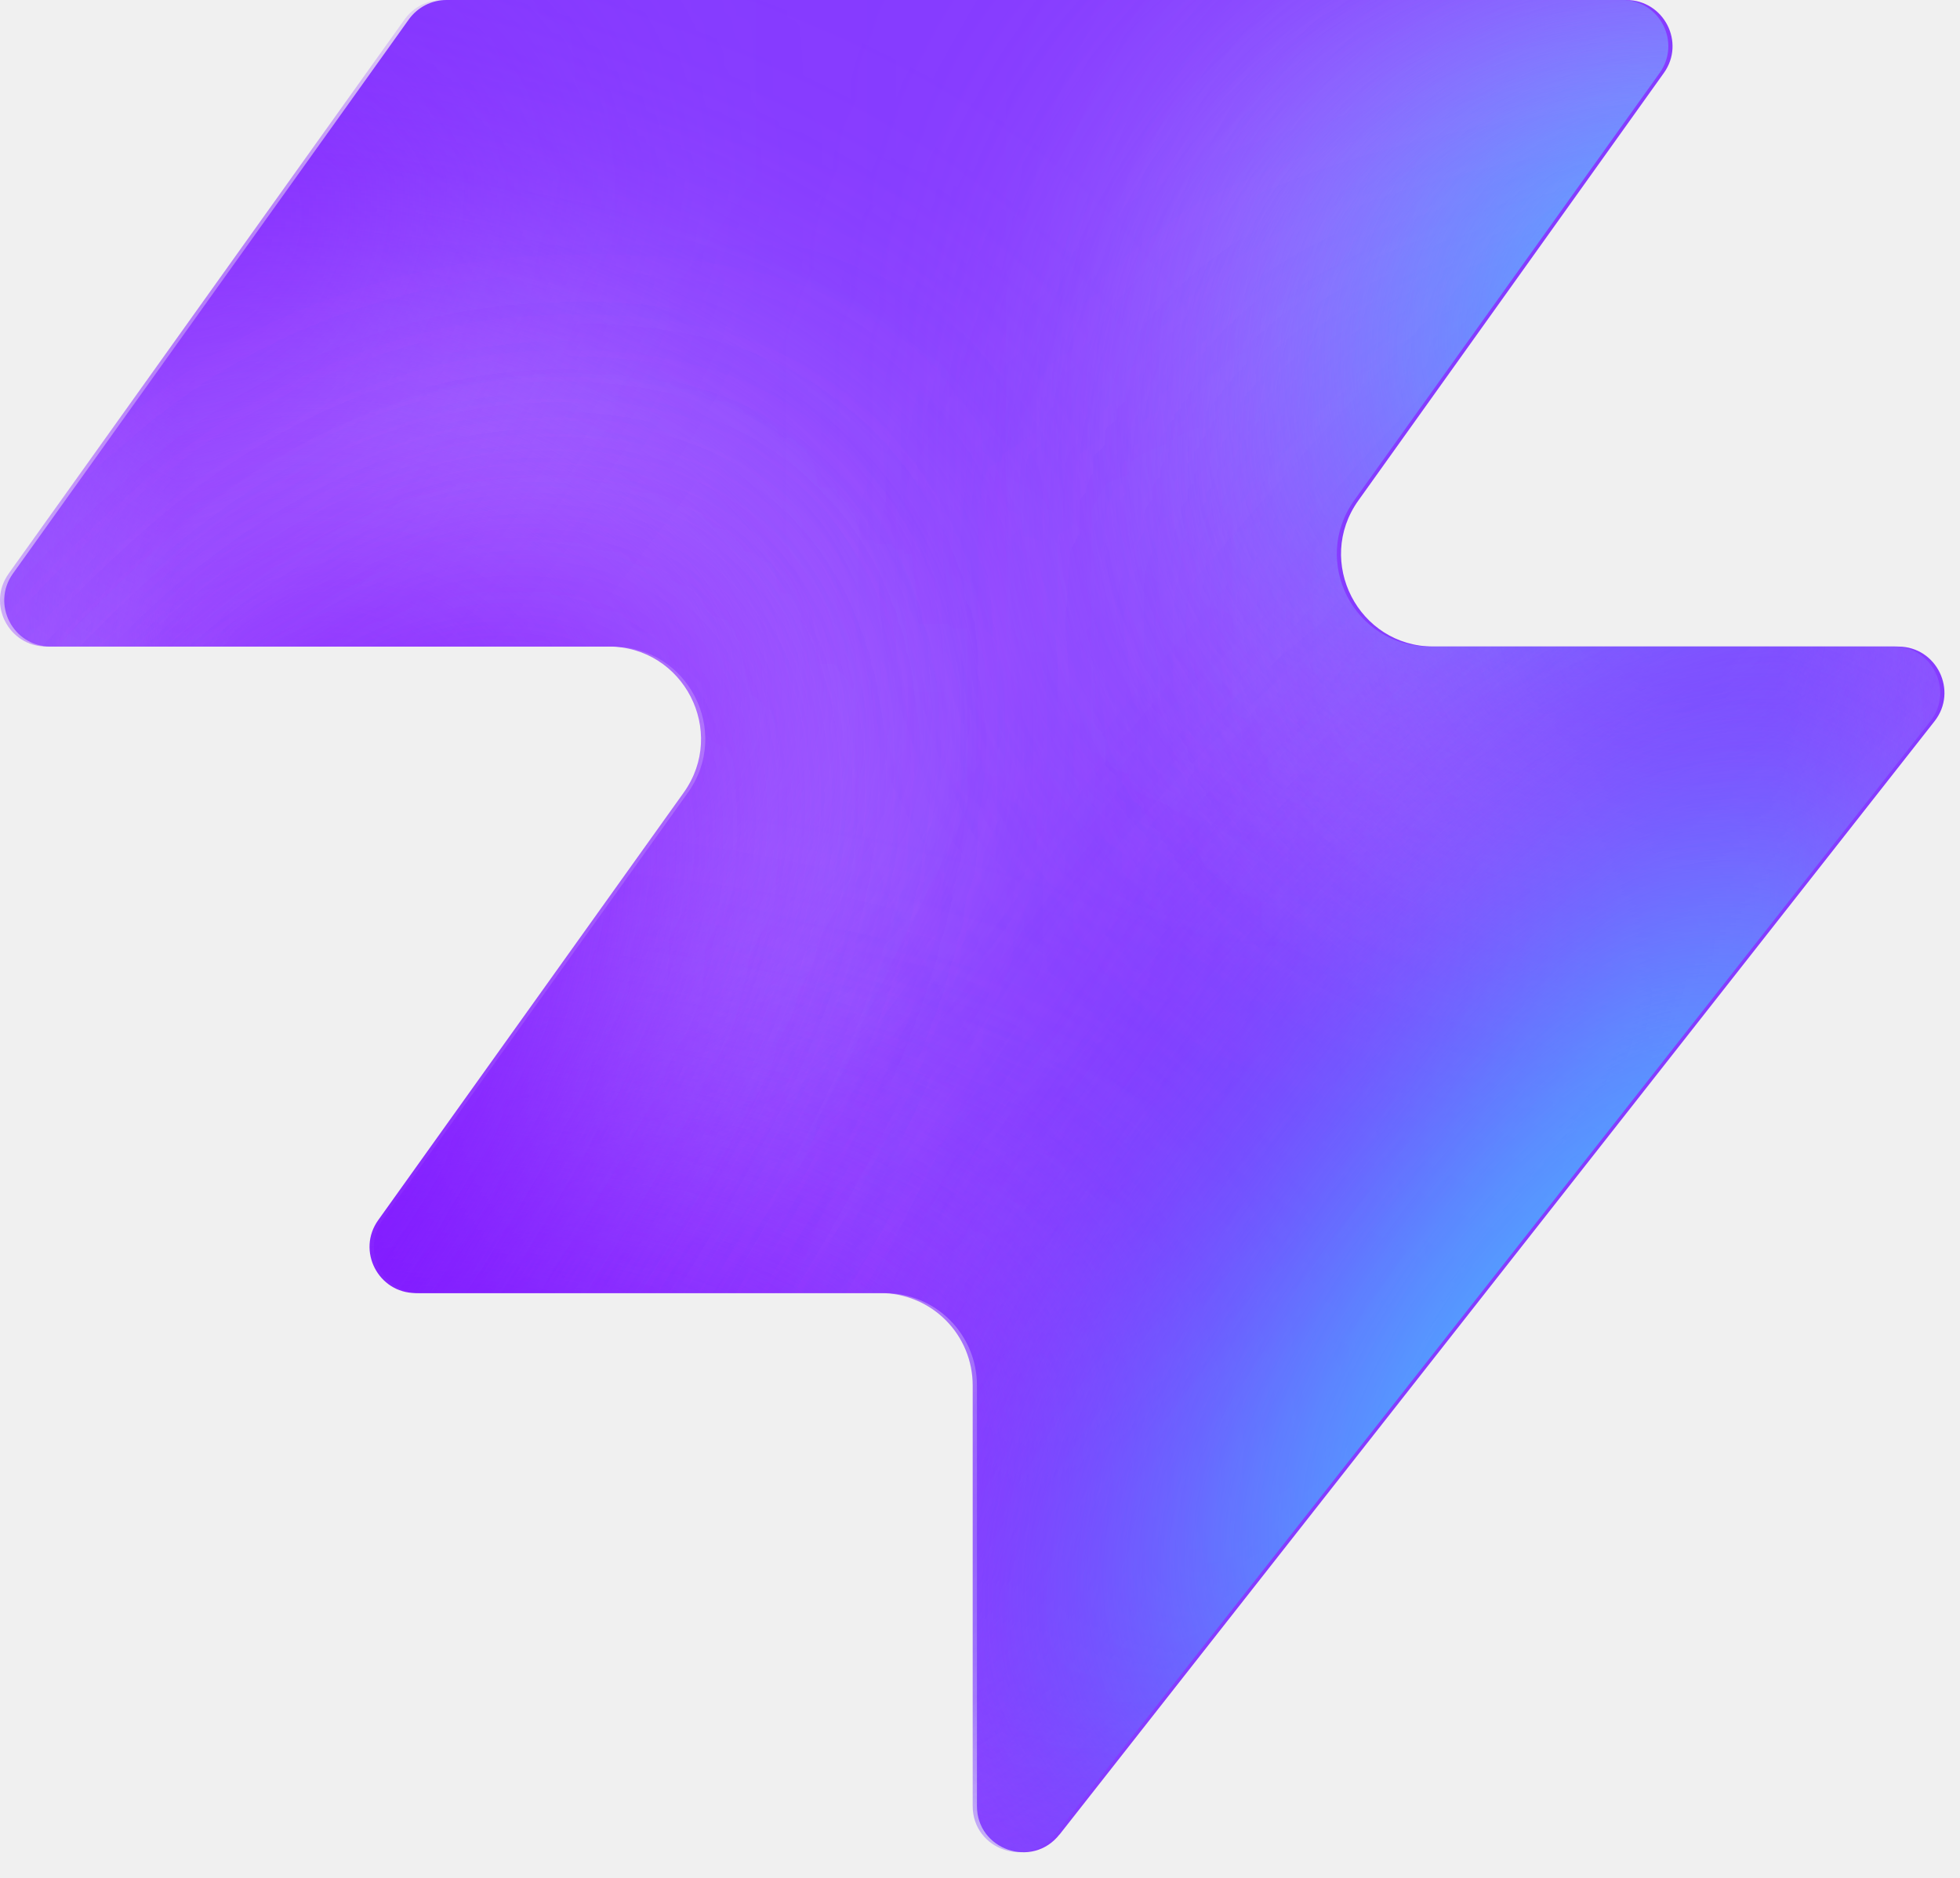
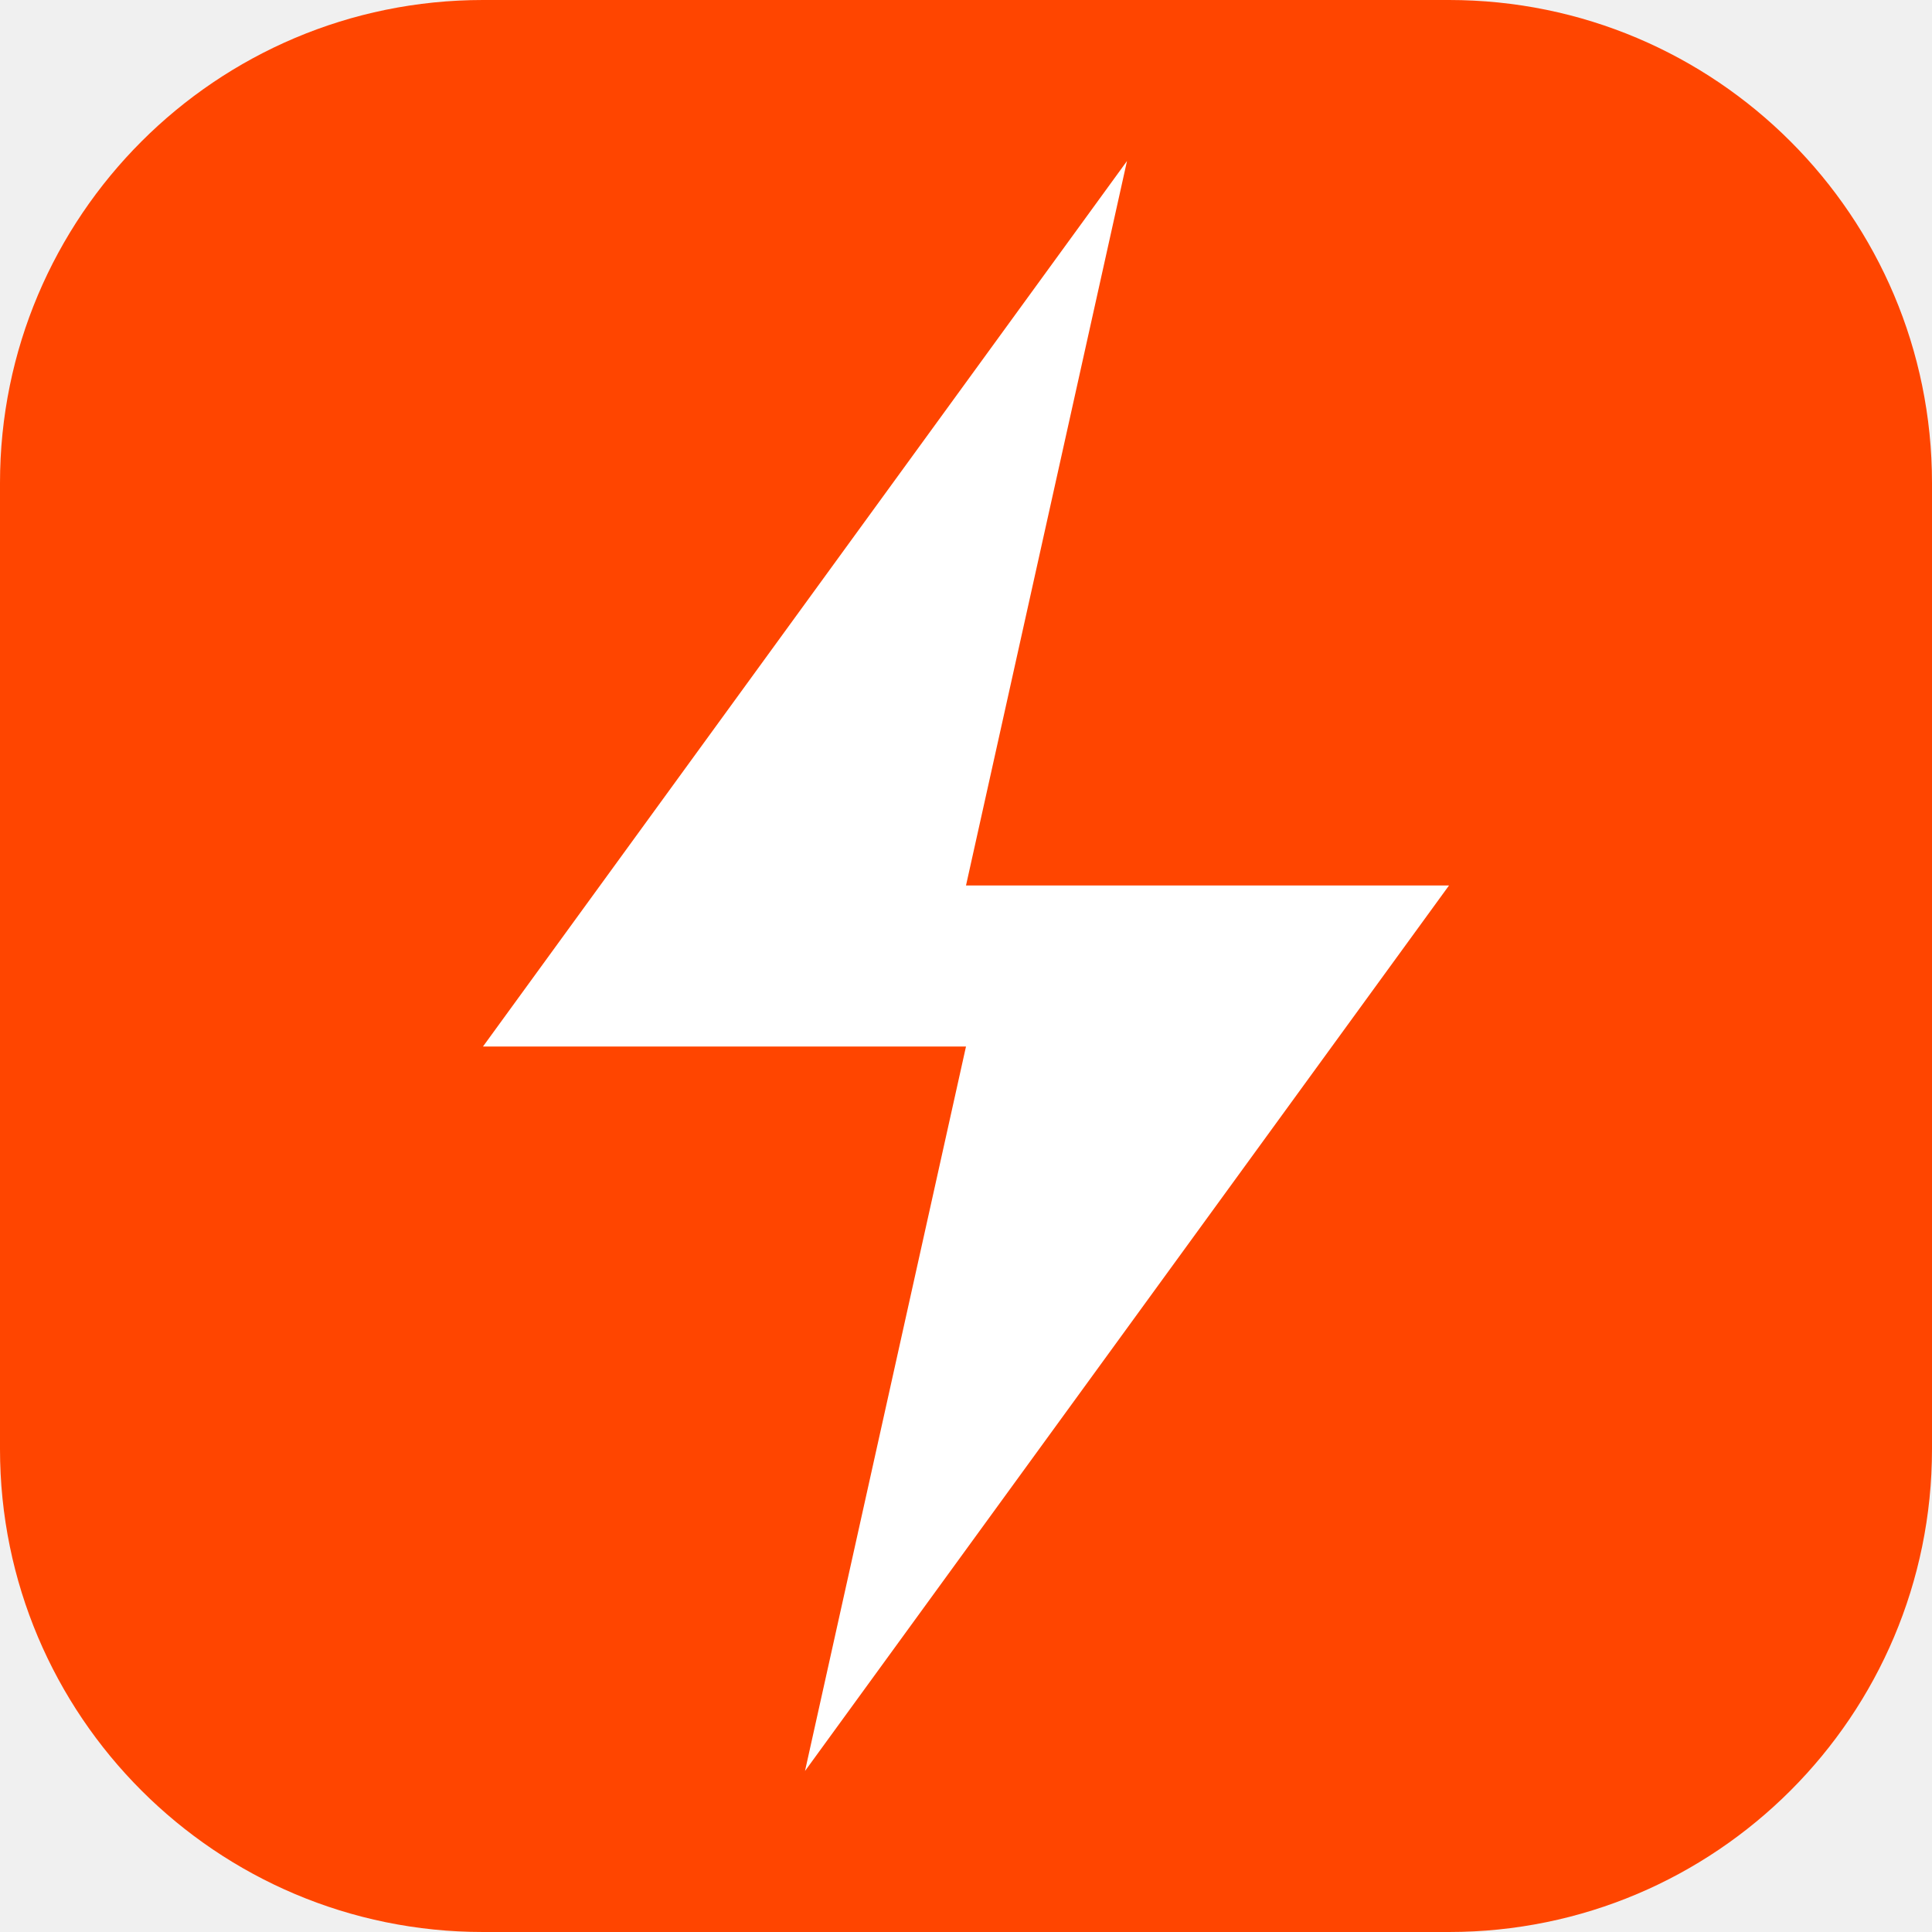
- <svg xmlns="http://www.w3.org/2000/svg" width="48" height="46" fill="none" viewBox="0 0 48 46">
-   <path fill="#863bff" d="M25.946 44.938c-.664.845-2.021.375-2.021-.698V33.937a2.26 2.26 0 0 0-2.262-2.262H10.287c-.92 0-1.456-1.04-.92-1.788l7.48-10.471c1.07-1.497 0-3.578-1.842-3.578H1.237c-.92 0-1.456-1.04-.92-1.788L10.013.474c.214-.297.556-.474.92-.474h28.894c.92 0 1.456 1.04.92 1.788l-7.48 10.471c-1.07 1.498 0 3.579 1.842 3.579h11.377c.943 0 1.473 1.088.89 1.83L25.947 44.94z" style="fill:#863bff;fill:color(display-p3 .525 .23 1);fill-opacity:1" />
-   <mask id="a" width="48" height="46" x="0" y="0" maskUnits="userSpaceOnUse" style="mask-type:alpha">
-     <path fill="#000" d="M25.842 44.938c-.664.844-2.021.375-2.021-.698V33.937a2.26 2.26 0 0 0-2.262-2.262H10.183c-.92 0-1.456-1.04-.92-1.788l7.48-10.471c1.07-1.498 0-3.579-1.842-3.579H1.133c-.92 0-1.456-1.04-.92-1.787L9.91.473c.214-.297.556-.474.92-.474h28.894c.92 0 1.456 1.04.92 1.788l-7.48 10.471c-1.07 1.498 0 3.578 1.842 3.578h11.377c.943 0 1.473 1.088.89 1.832L25.843 44.94z" style="fill:#000;fill-opacity:1" />
-   </mask>
-   <g mask="url(#a)">
-     <g filter="url(#b)">
-       <ellipse cx="5.508" cy="14.704" fill="#ede6ff" rx="5.508" ry="14.704" style="fill:#ede6ff;fill:color(display-p3 .927 .903 1);fill-opacity:1" transform="matrix(.00324 1 1 -.00324 -4.47 31.516)" />
-     </g>
-     <g filter="url(#c)">
-       <ellipse cx="10.399" cy="29.851" fill="#ede6ff" rx="10.399" ry="29.851" style="fill:#ede6ff;fill:color(display-p3 .927 .903 1);fill-opacity:1" transform="matrix(.00324 1 1 -.00324 -39.328 7.883)" />
-     </g>
-     <g filter="url(#d)">
-       <ellipse cx="5.508" cy="30.487" fill="#7e14ff" rx="5.508" ry="30.487" style="fill:#7e14ff;fill:color(display-p3 .492 .077 1);fill-opacity:1" transform="rotate(89.814 -25.913 -14.639)scale(1 -1)" />
-     </g>
-     <g filter="url(#e)">
-       <ellipse cx="5.508" cy="30.599" fill="#7e14ff" rx="5.508" ry="30.599" style="fill:#7e14ff;fill:color(display-p3 .492 .077 1);fill-opacity:1" transform="rotate(89.814 -32.644 -3.334)scale(1 -1)" />
-     </g>
-     <g filter="url(#f)">
-       <ellipse cx="5.508" cy="30.599" fill="#7e14ff" rx="5.508" ry="30.599" style="fill:#7e14ff;fill:color(display-p3 .492 .077 1);fill-opacity:1" transform="matrix(.00324 1 1 -.00324 -34.34 30.47)" />
-     </g>
-     <g filter="url(#g)">
-       <ellipse cx="14.072" cy="22.078" fill="#ede6ff" rx="14.072" ry="22.078" style="fill:#ede6ff;fill:color(display-p3 .927 .903 1);fill-opacity:1" transform="rotate(93.35 24.506 48.493)scale(-1 1)" />
-     </g>
-     <g filter="url(#h)">
-       <ellipse cx="3.47" cy="21.501" fill="#7e14ff" rx="3.47" ry="21.501" style="fill:#7e14ff;fill:color(display-p3 .492 .077 1);fill-opacity:1" transform="rotate(89.009 28.708 47.59)scale(-1 1)" />
-     </g>
-     <g filter="url(#i)">
-       <ellipse cx="3.47" cy="21.501" fill="#7e14ff" rx="3.47" ry="21.501" style="fill:#7e14ff;fill:color(display-p3 .492 .077 1);fill-opacity:1" transform="rotate(89.009 28.708 47.59)scale(-1 1)" />
-     </g>
-     <g filter="url(#j)">
-       <ellipse cx=".387" cy="8.972" fill="#7e14ff" rx="4.407" ry="29.108" style="fill:#7e14ff;fill:color(display-p3 .492 .077 1);fill-opacity:1" transform="rotate(39.51 .387 8.972)" />
-     </g>
-     <g filter="url(#k)">
-       <ellipse cx="47.523" cy="-6.092" fill="#7e14ff" rx="4.407" ry="29.108" style="fill:#7e14ff;fill:color(display-p3 .492 .077 1);fill-opacity:1" transform="rotate(37.892 47.523 -6.092)" />
-     </g>
-     <g filter="url(#l)">
-       <ellipse cx="41.412" cy="6.333" fill="#47bfff" rx="5.971" ry="9.665" style="fill:#47bfff;fill:color(display-p3 .28 .748 1);fill-opacity:1" transform="rotate(37.892 41.412 6.333)" />
-     </g>
-     <g filter="url(#m)">
-       <ellipse cx="-1.879" cy="38.332" fill="#7e14ff" rx="4.407" ry="29.108" style="fill:#7e14ff;fill:color(display-p3 .492 .077 1);fill-opacity:1" transform="rotate(37.892 -1.88 38.332)" />
-     </g>
-     <g filter="url(#n)">
-       <ellipse cx="-1.879" cy="38.332" fill="#7e14ff" rx="4.407" ry="29.108" style="fill:#7e14ff;fill:color(display-p3 .492 .077 1);fill-opacity:1" transform="rotate(37.892 -1.88 38.332)" />
-     </g>
-     <g filter="url(#o)">
-       <ellipse cx="35.651" cy="29.907" fill="#7e14ff" rx="4.407" ry="29.108" style="fill:#7e14ff;fill:color(display-p3 .492 .077 1);fill-opacity:1" transform="rotate(37.892 35.651 29.907)" />
-     </g>
-     <g filter="url(#p)">
-       <ellipse cx="38.418" cy="32.4" fill="#47bfff" rx="5.971" ry="15.297" style="fill:#47bfff;fill:color(display-p3 .28 .748 1);fill-opacity:1" transform="rotate(37.892 38.418 32.4)" />
-     </g>
-   </g>
-   <defs>
-     <filter id="b" width="60.045" height="41.654" x="-19.77" y="16.149" color-interpolation-filters="sRGB" filterUnits="userSpaceOnUse">
-       <feFlood flood-opacity="0" result="BackgroundImageFix" />
-       <feBlend in="SourceGraphic" in2="BackgroundImageFix" result="shape" />
-       <feGaussianBlur result="effect1_foregroundBlur_2002_17158" stdDeviation="7.659" />
-     </filter>
-     <filter id="c" width="90.34" height="51.437" x="-54.613" y="-7.533" color-interpolation-filters="sRGB" filterUnits="userSpaceOnUse">
-       <feFlood flood-opacity="0" result="BackgroundImageFix" />
-       <feBlend in="SourceGraphic" in2="BackgroundImageFix" result="shape" />
-       <feGaussianBlur result="effect1_foregroundBlur_2002_17158" stdDeviation="7.659" />
-     </filter>
-     <filter id="d" width="79.355" height="29.4" x="-49.64" y="2.03" color-interpolation-filters="sRGB" filterUnits="userSpaceOnUse">
-       <feFlood flood-opacity="0" result="BackgroundImageFix" />
-       <feBlend in="SourceGraphic" in2="BackgroundImageFix" result="shape" />
-       <feGaussianBlur result="effect1_foregroundBlur_2002_17158" stdDeviation="4.596" />
-     </filter>
-     <filter id="e" width="79.579" height="29.4" x="-45.045" y="20.029" color-interpolation-filters="sRGB" filterUnits="userSpaceOnUse">
-       <feFlood flood-opacity="0" result="BackgroundImageFix" />
-       <feBlend in="SourceGraphic" in2="BackgroundImageFix" result="shape" />
-       <feGaussianBlur result="effect1_foregroundBlur_2002_17158" stdDeviation="4.596" />
-     </filter>
-     <filter id="f" width="79.579" height="29.4" x="-43.513" y="21.178" color-interpolation-filters="sRGB" filterUnits="userSpaceOnUse">
-       <feFlood flood-opacity="0" result="BackgroundImageFix" />
-       <feBlend in="SourceGraphic" in2="BackgroundImageFix" result="shape" />
-       <feGaussianBlur result="effect1_foregroundBlur_2002_17158" stdDeviation="4.596" />
-     </filter>
-     <filter id="g" width="74.749" height="58.852" x="15.756" y="-17.901" color-interpolation-filters="sRGB" filterUnits="userSpaceOnUse">
-       <feFlood flood-opacity="0" result="BackgroundImageFix" />
-       <feBlend in="SourceGraphic" in2="BackgroundImageFix" result="shape" />
-       <feGaussianBlur result="effect1_foregroundBlur_2002_17158" stdDeviation="7.659" />
-     </filter>
-     <filter id="h" width="61.377" height="25.362" x="23.548" y="2.284" color-interpolation-filters="sRGB" filterUnits="userSpaceOnUse">
-       <feFlood flood-opacity="0" result="BackgroundImageFix" />
-       <feBlend in="SourceGraphic" in2="BackgroundImageFix" result="shape" />
-       <feGaussianBlur result="effect1_foregroundBlur_2002_17158" stdDeviation="4.596" />
-     </filter>
-     <filter id="i" width="61.377" height="25.362" x="23.548" y="2.284" color-interpolation-filters="sRGB" filterUnits="userSpaceOnUse">
-       <feFlood flood-opacity="0" result="BackgroundImageFix" />
-       <feBlend in="SourceGraphic" in2="BackgroundImageFix" result="shape" />
-       <feGaussianBlur result="effect1_foregroundBlur_2002_17158" stdDeviation="4.596" />
-     </filter>
-     <filter id="j" width="56.045" height="63.649" x="-27.636" y="-22.853" color-interpolation-filters="sRGB" filterUnits="userSpaceOnUse">
-       <feFlood flood-opacity="0" result="BackgroundImageFix" />
-       <feBlend in="SourceGraphic" in2="BackgroundImageFix" result="shape" />
-       <feGaussianBlur result="effect1_foregroundBlur_2002_17158" stdDeviation="4.596" />
-     </filter>
-     <filter id="k" width="54.814" height="64.646" x="20.116" y="-38.415" color-interpolation-filters="sRGB" filterUnits="userSpaceOnUse">
-       <feFlood flood-opacity="0" result="BackgroundImageFix" />
-       <feBlend in="SourceGraphic" in2="BackgroundImageFix" result="shape" />
-       <feGaussianBlur result="effect1_foregroundBlur_2002_17158" stdDeviation="4.596" />
-     </filter>
-     <filter id="l" width="33.541" height="35.313" x="24.641" y="-11.323" color-interpolation-filters="sRGB" filterUnits="userSpaceOnUse">
-       <feFlood flood-opacity="0" result="BackgroundImageFix" />
-       <feBlend in="SourceGraphic" in2="BackgroundImageFix" result="shape" />
-       <feGaussianBlur result="effect1_foregroundBlur_2002_17158" stdDeviation="4.596" />
-     </filter>
-     <filter id="m" width="54.814" height="64.646" x="-29.286" y="6.009" color-interpolation-filters="sRGB" filterUnits="userSpaceOnUse">
-       <feFlood flood-opacity="0" result="BackgroundImageFix" />
-       <feBlend in="SourceGraphic" in2="BackgroundImageFix" result="shape" />
-       <feGaussianBlur result="effect1_foregroundBlur_2002_17158" stdDeviation="4.596" />
-     </filter>
-     <filter id="n" width="54.814" height="64.646" x="-29.286" y="6.009" color-interpolation-filters="sRGB" filterUnits="userSpaceOnUse">
-       <feFlood flood-opacity="0" result="BackgroundImageFix" />
-       <feBlend in="SourceGraphic" in2="BackgroundImageFix" result="shape" />
-       <feGaussianBlur result="effect1_foregroundBlur_2002_17158" stdDeviation="4.596" />
-     </filter>
-     <filter id="o" width="54.814" height="64.646" x="8.244" y="-2.416" color-interpolation-filters="sRGB" filterUnits="userSpaceOnUse">
-       <feFlood flood-opacity="0" result="BackgroundImageFix" />
-       <feBlend in="SourceGraphic" in2="BackgroundImageFix" result="shape" />
-       <feGaussianBlur result="effect1_foregroundBlur_2002_17158" stdDeviation="4.596" />
-     </filter>
-     <filter id="p" width="39.409" height="43.623" x="18.713" y="10.588" color-interpolation-filters="sRGB" filterUnits="userSpaceOnUse">
-       <feFlood flood-opacity="0" result="BackgroundImageFix" />
-       <feBlend in="SourceGraphic" in2="BackgroundImageFix" result="shape" />
-       <feGaussianBlur result="effect1_foregroundBlur_2002_17158" stdDeviation="4.596" />
-     </filter>
-   </defs>
+ <svg xmlns="http://www.w3.org/2000/svg" width="48" height="48" viewBox="0 0 48 48" fill="none">
+   <rect width="48" height="48" rx="12" fill="#ff4500" />
+   <path d="M28 4L12 26h12l-4 18L36 22H24L28 4z" fill="white" />
</svg>
